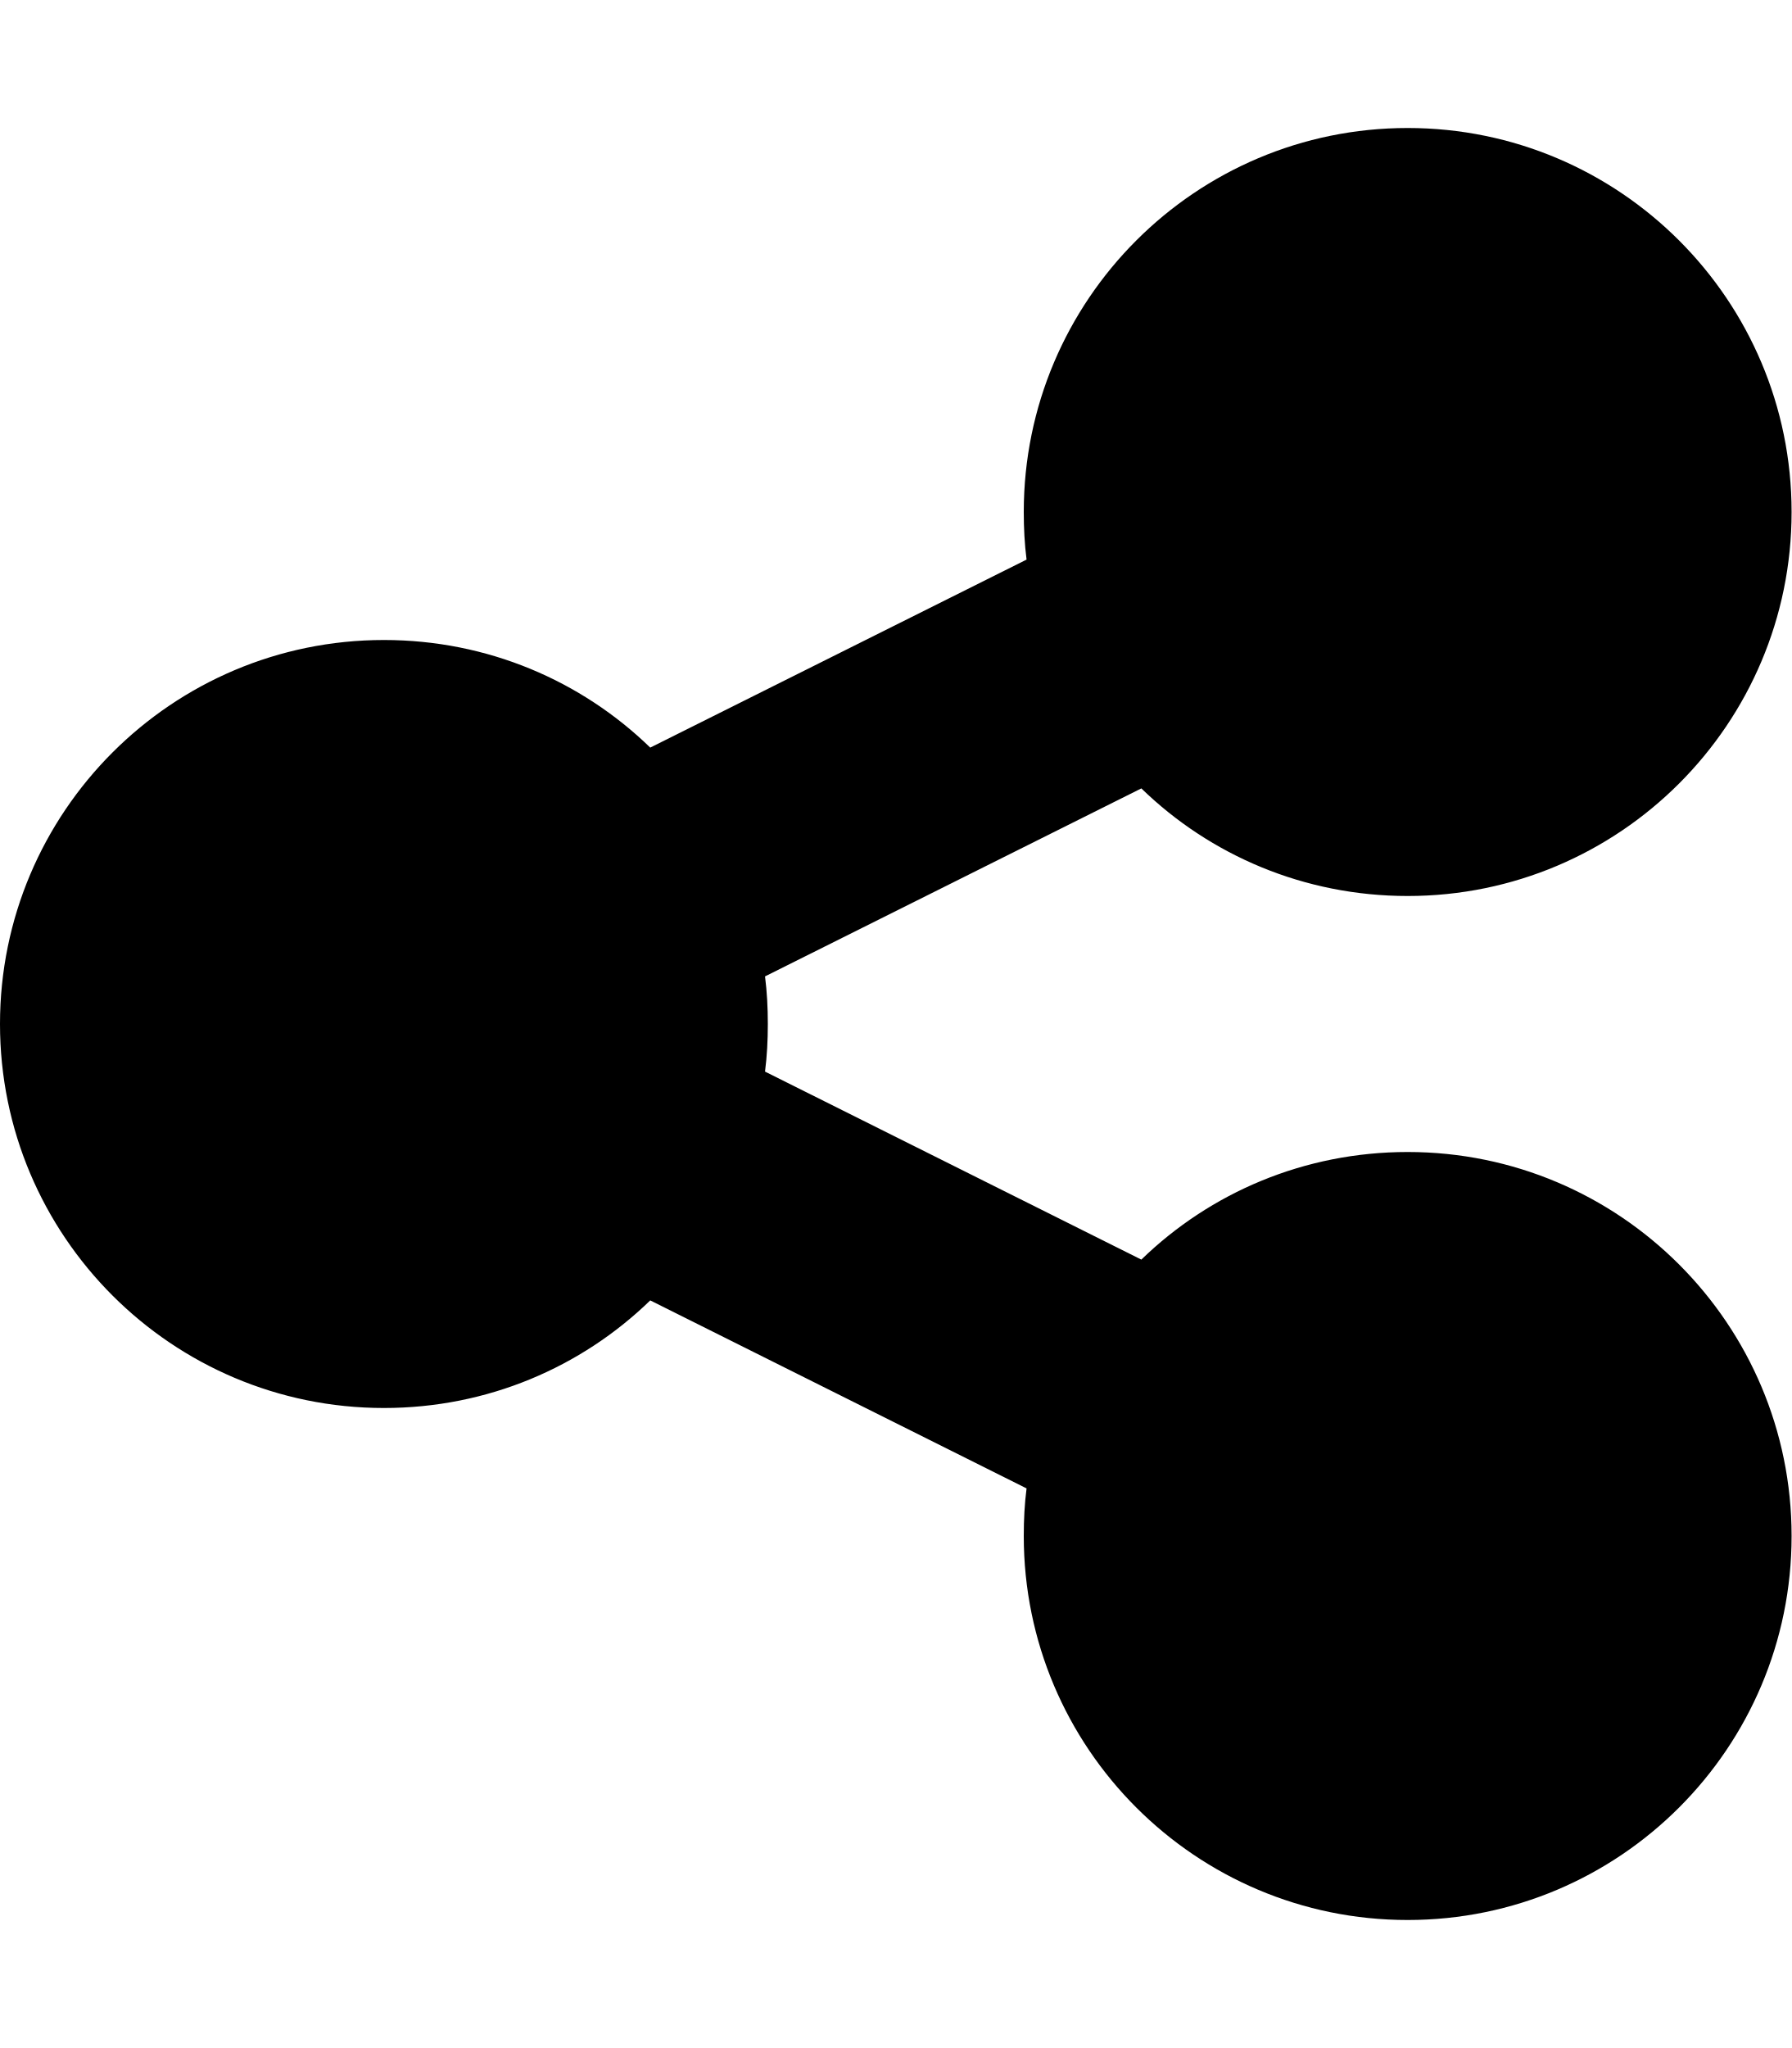
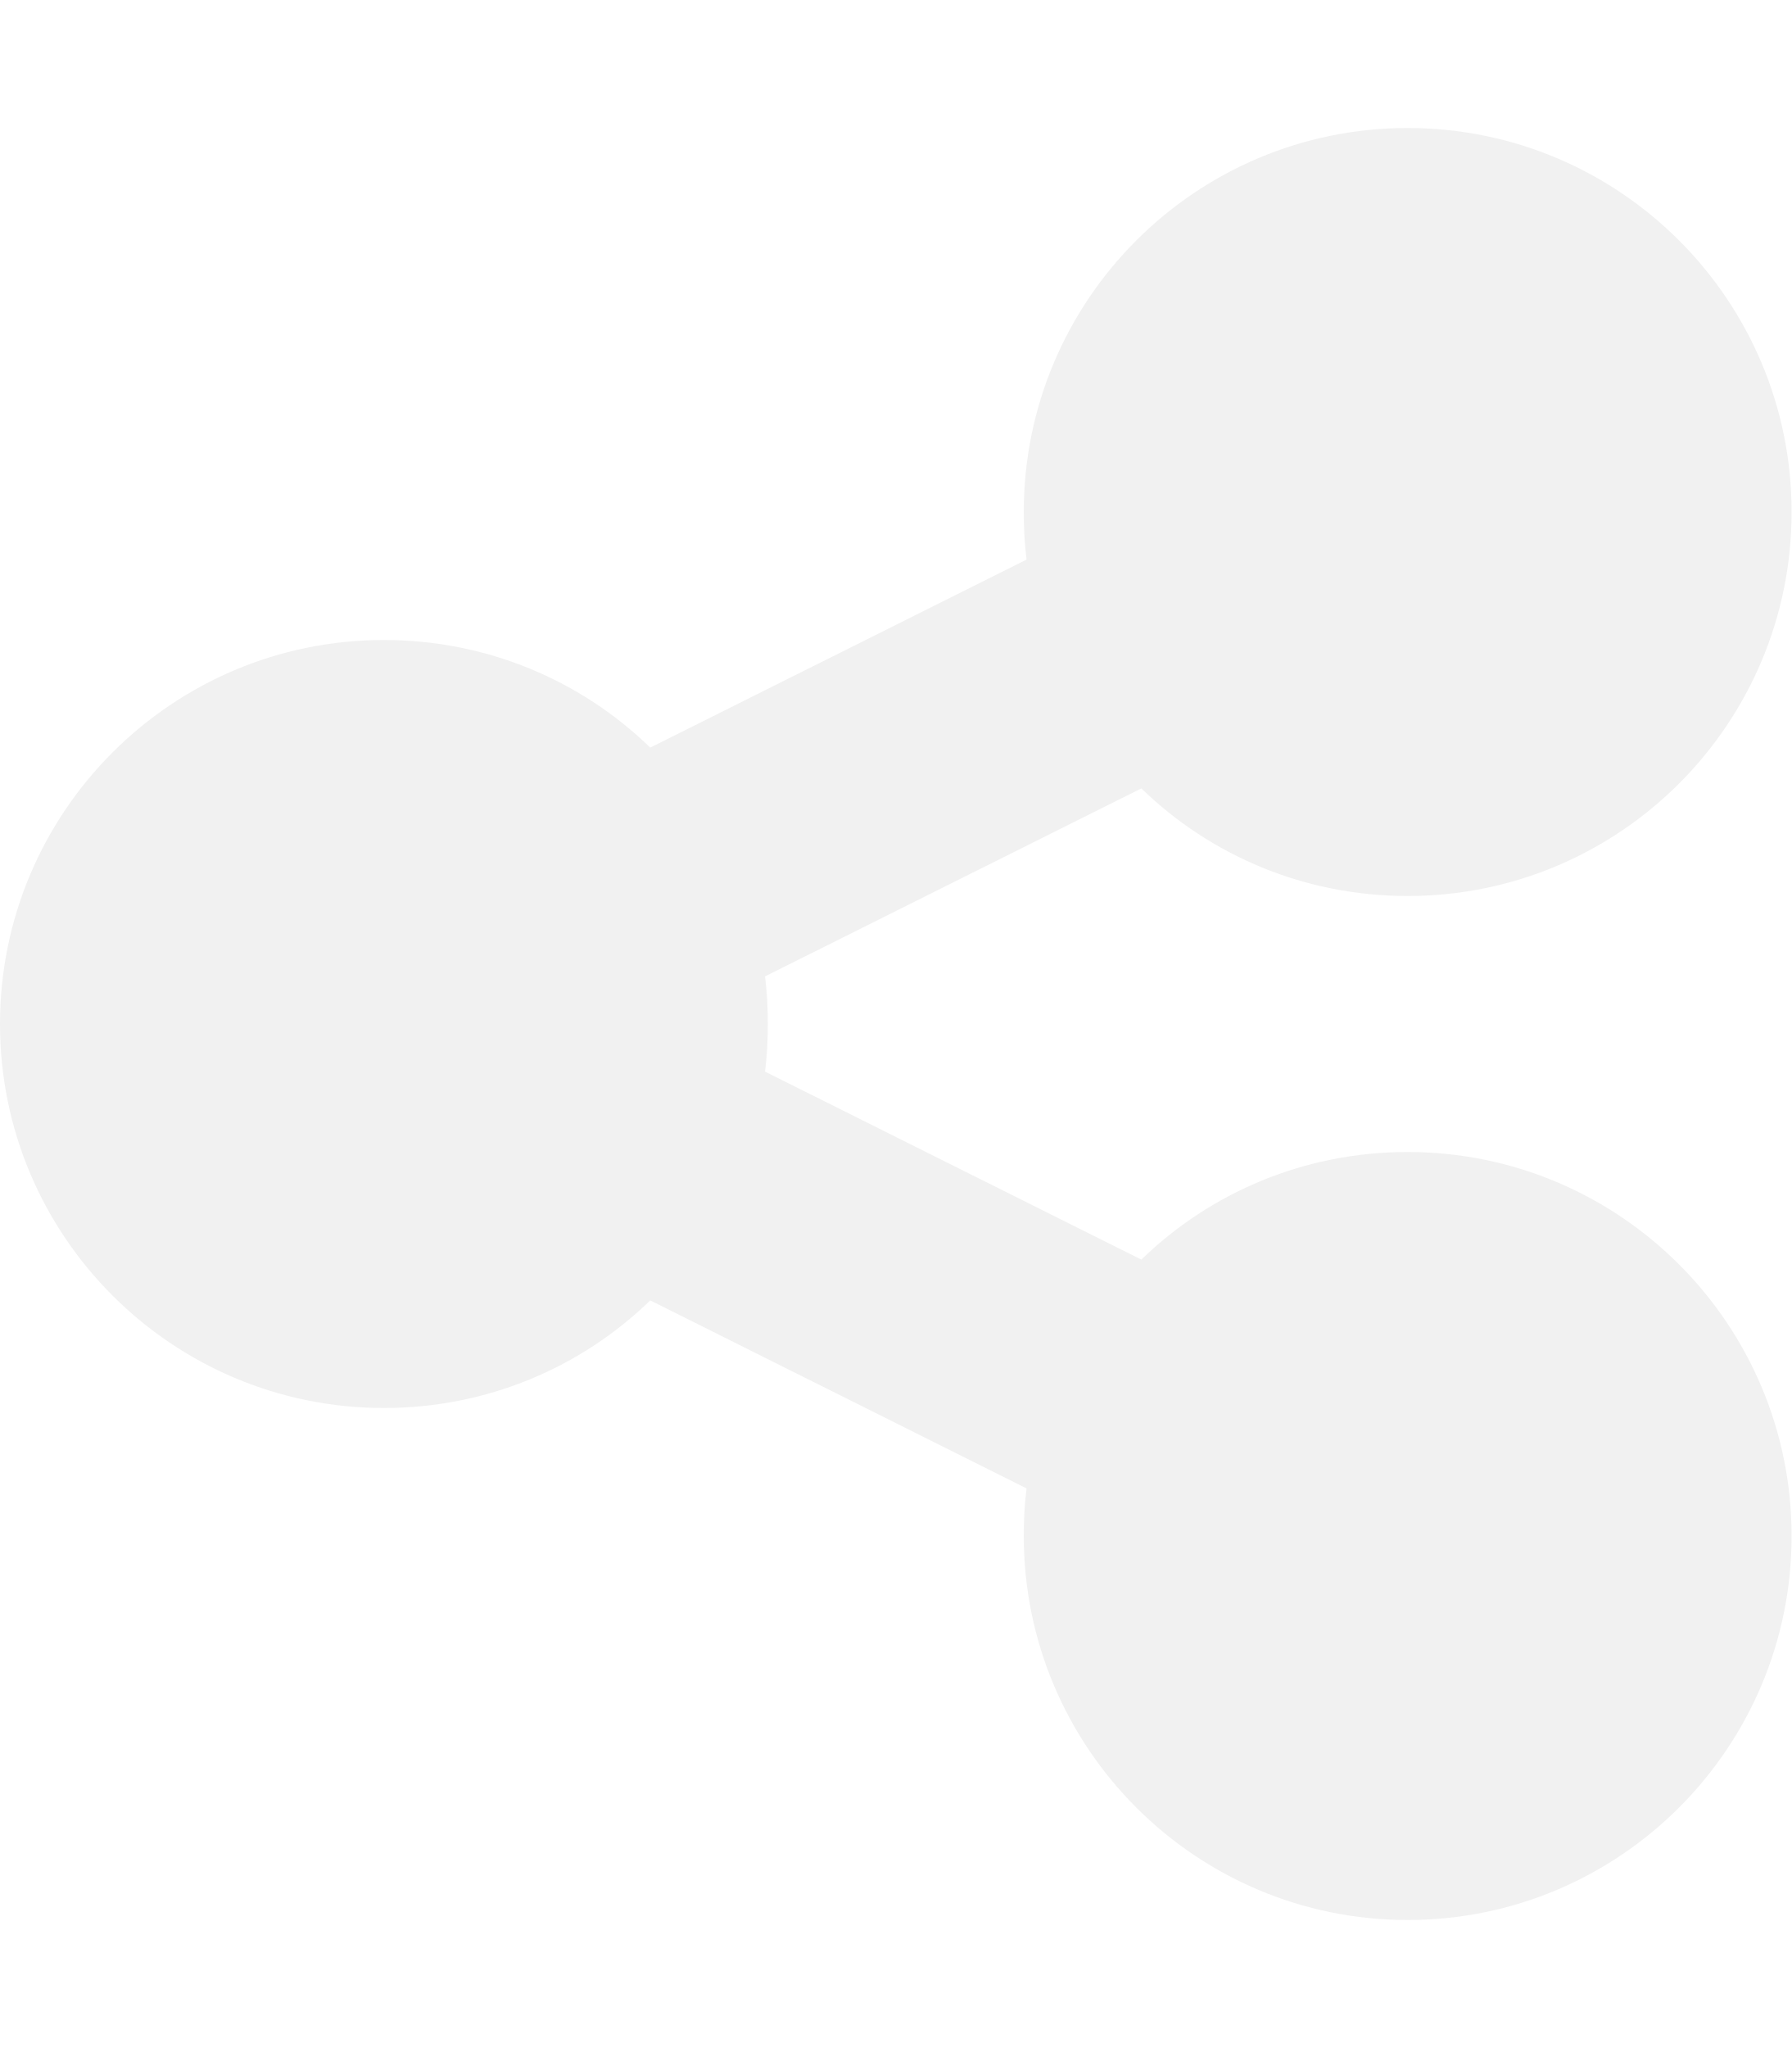
<svg xmlns="http://www.w3.org/2000/svg" viewBox="0 0 448 512">
-   <path d="M352 224c53 0 96-43 96-96s-43-96-96-96s-96 43-96 96c0 4 .2 8 .7 11.9l-94.1 47C145.4 170.2 121.9 160 96 160c-53 0-96 43-96 96s43 96 96 96c25.9 0 49.4-10.2 66.6-26.9l94.1 47c-.5 3.9-.7 7.8-.7 11.9c0 53 43 96 96 96s96-43 96-96s-43-96-96-96c-25.9 0-49.4 10.2-66.6 26.9l-94.1-47c.5-3.9 .7-7.8 .7-11.9s-.2-8-.7-11.9l94.1-47C302.6 213.8 326.1 224 352 224z" />
+   <path fill="#f1f1f1" d="M352 224c53 0 96-43 96-96s-43-96-96-96s-96 43-96 96c0 4 .2 8 .7 11.9l-94.1 47C145.4 170.2 121.9 160 96 160c-53 0-96 43-96 96s43 96 96 96c25.9 0 49.4-10.2 66.6-26.9l94.1 47c-.5 3.9-.7 7.8-.7 11.9c0 53 43 96 96 96s96-43 96-96s-43-96-96-96c-25.9 0-49.4 10.2-66.6 26.9l-94.1-47c.5-3.9 .7-7.8 .7-11.9s-.2-8-.7-11.9l94.1-47C302.6 213.8 326.1 224 352 224z" />
</svg>
